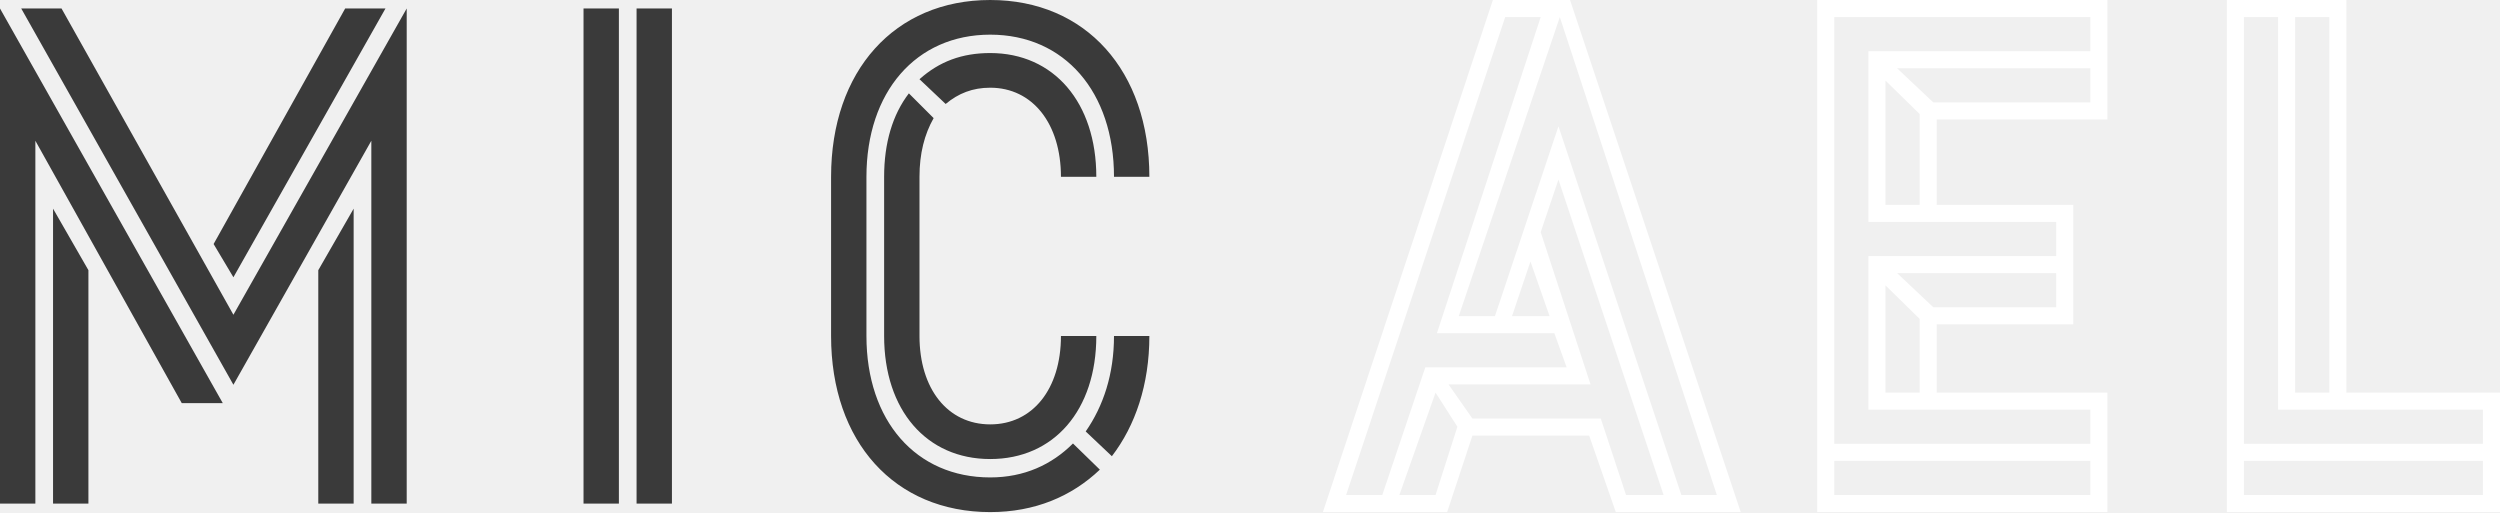
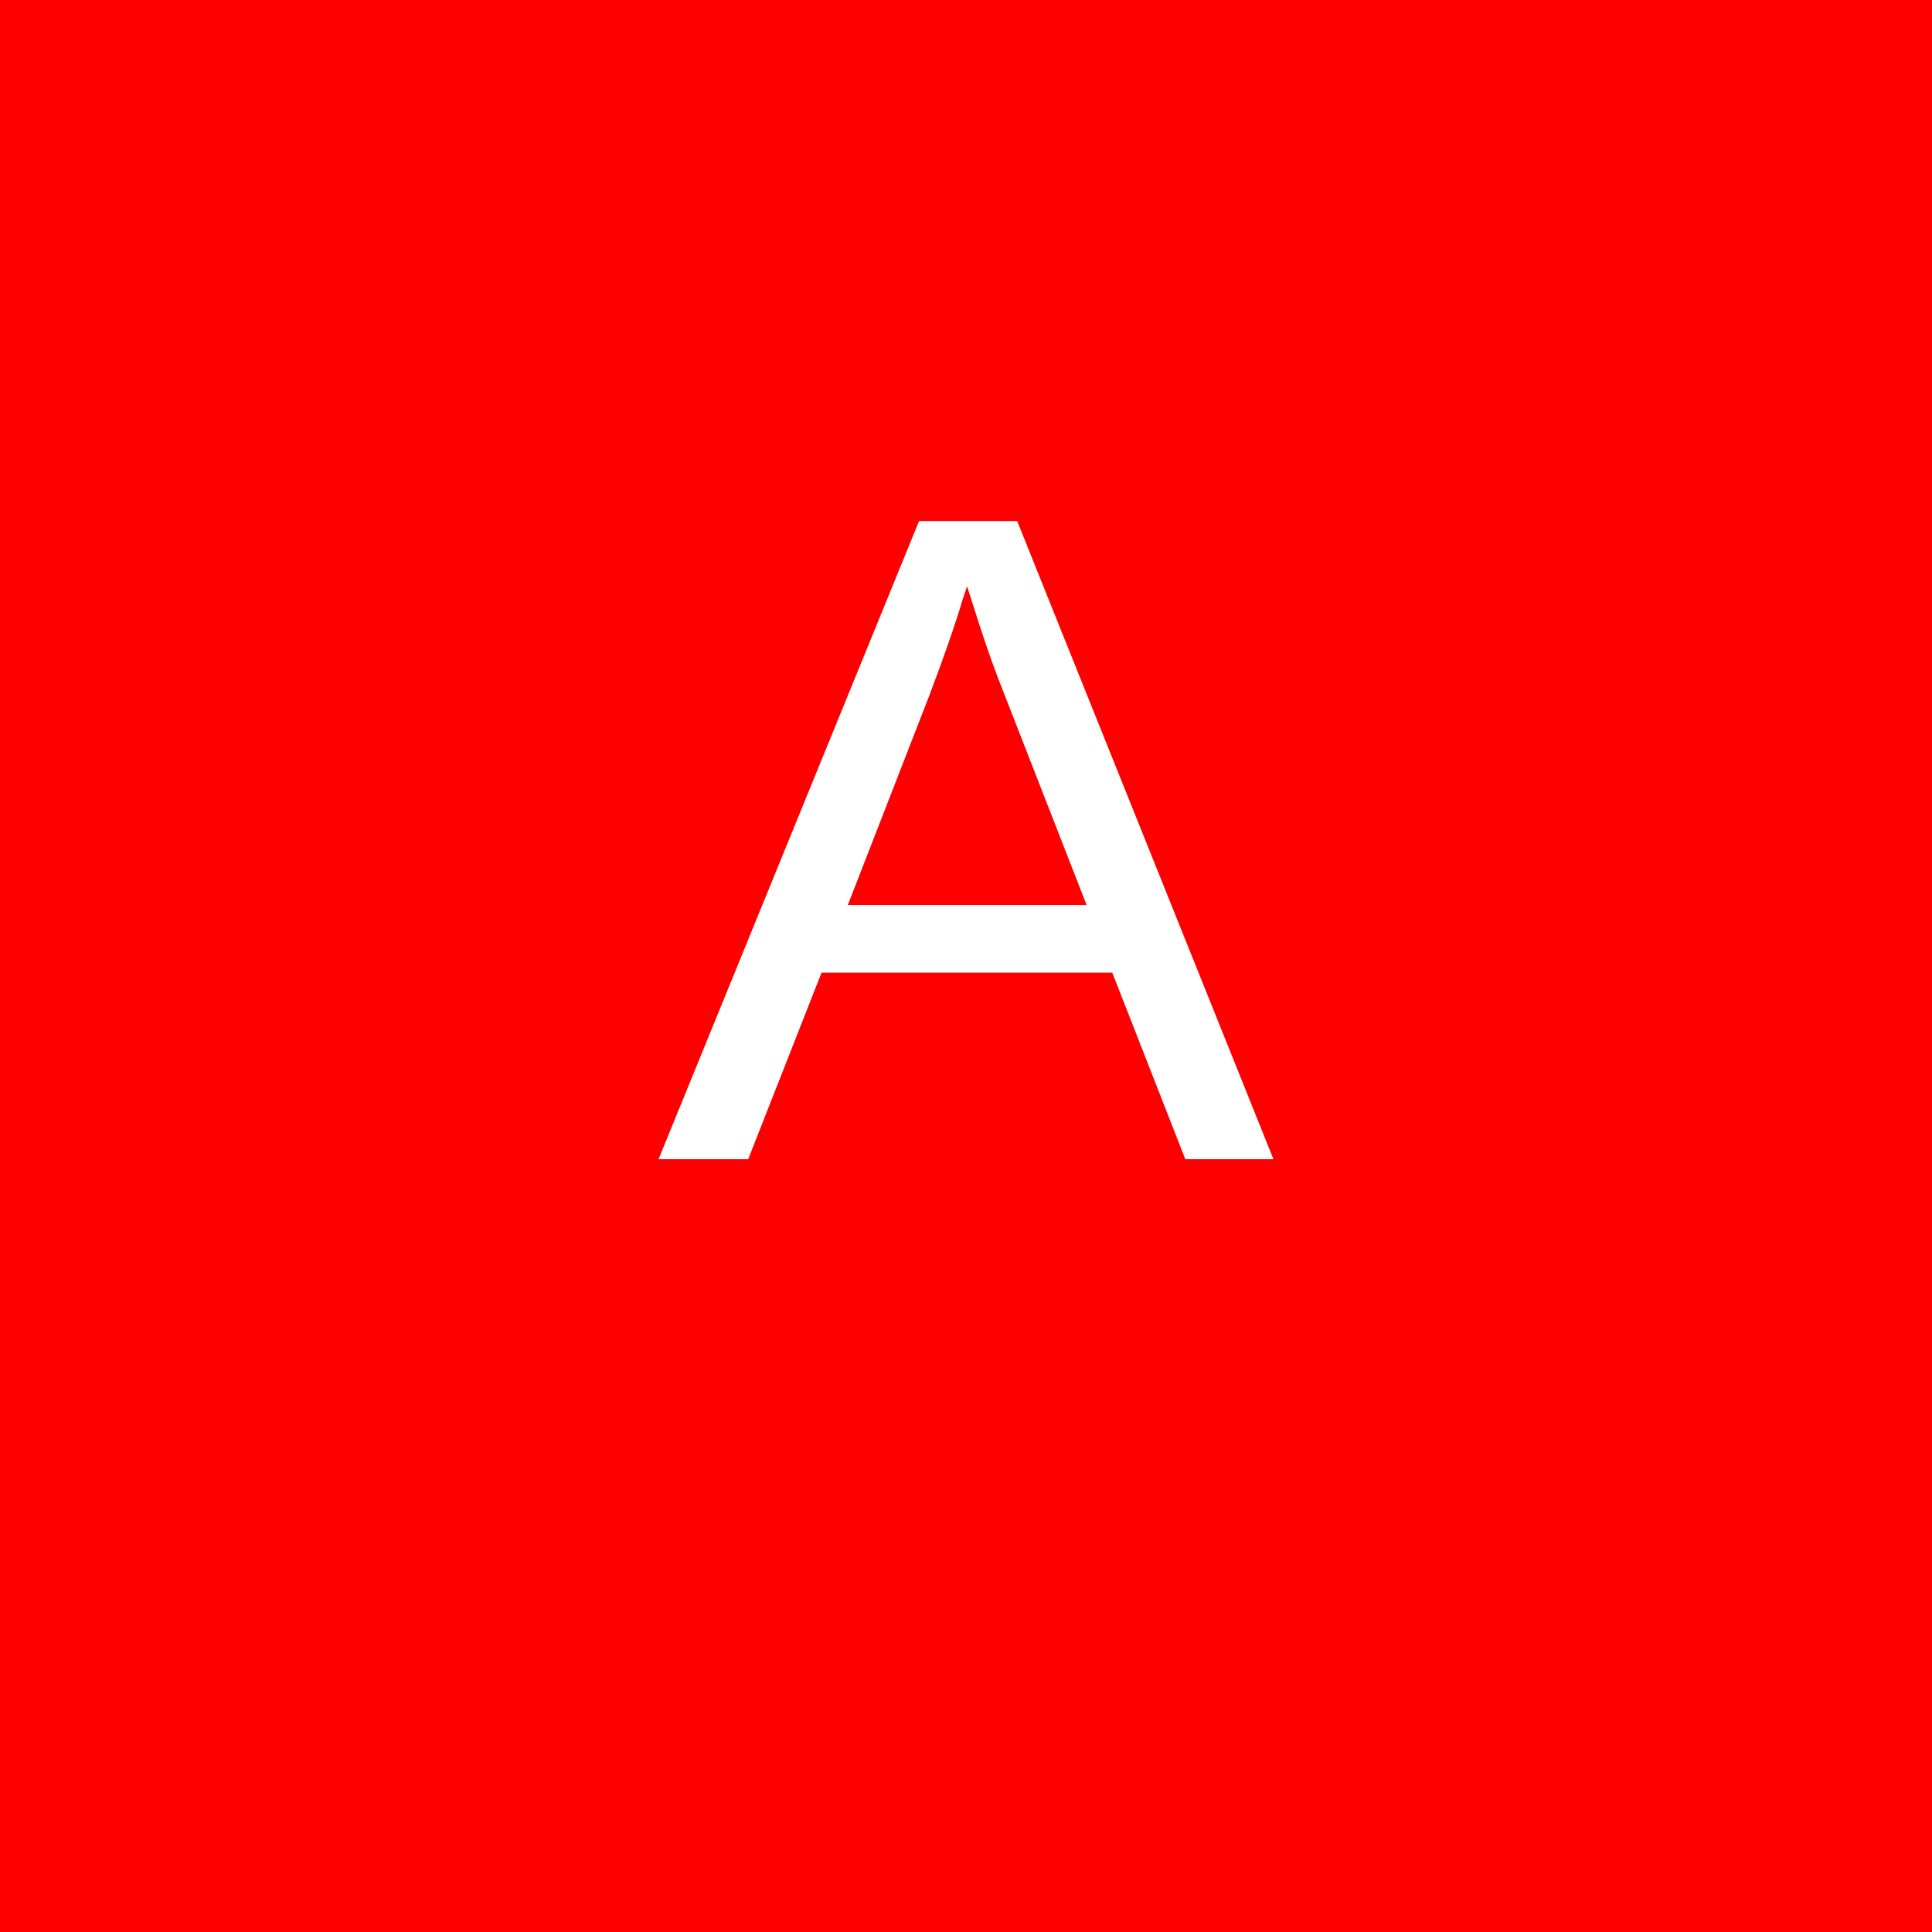
- <svg xmlns="http://www.w3.org/2000/svg" width="175.752" height="36" viewBox="0 0 175.752 36" class="css-1j8o68f" version="1.1" id="svg9">
-   <defs id="SvgjsDefs3689" />
-   <g id="SvgjsG3690" featurekey="nameLeftFeature-0" transform="matrix(2.486188,0,0,2.486188,-6.21547,-13.07735)" fill="#3a3a3a">
-     <path d="M7.64 16.66 l-4.14 -7.42 l0 10.26 l-1 0 l0 -14 l6.3 11.16 l-1.16 0 z M14 19.5 l-1 0 l0 -10.26 l-3.9 6.9 l-6 -10.64 l1.14 0 l4.86 8.66 l4.9 -8.66 l0 14 z M12.26 5.5 l1.14 0 l-4.3 7.6 l-0.56 -0.94 z M5 19.5 l-1 0 l0 -8.34 l1 1.74 l0 6.6 z M11.5 19.5 l0 -6.6 l1 -1.74 l0 8.34 l-1 0 z M19 5.5 l1 0 l0 14 l-1 0 l0 -14 z M20.5 5.5 l1 0 l0 14 l-1 0 l0 -14 z M26 10.26 c0 -3 1.8 -5 4.5 -5 s4.5 2 4.5 5 l-1 0 c0 -2.4 -1.4 -4.02 -3.5 -4.02 s-3.5 1.62 -3.5 4.02 l0 4.5 c0 2.4 1.4 4 3.5 4 c0.96 0 1.74 -0.36 2.34 -0.96 l0.76 0.74 c-0.8 0.76 -1.84 1.2 -3.1 1.2 c-2.7 0 -4.5 -1.98 -4.5 -4.98 l0 -4.5 z M30.5 7.74 c-0.5 0 -0.9 0.16 -1.26 0.46 l-0.74 -0.7 c0.56 -0.5 1.2 -0.74 2 -0.74 c1.8 0 3 1.4 3 3.5 l-1 0 c0 -1.5 -0.8 -2.52 -2 -2.52 z M30.5 17.26 c1.2 0 2 -1 2 -2.5 l1 0 c0 2.1 -1.2 3.48 -3 3.48 s-3 -1.38 -3 -3.48 l0 -4.5 c0 -0.96 0.24 -1.76 0.7 -2.36 l0.7 0.7 c-0.26 0.46 -0.4 1 -0.4 1.66 l0 4.5 c0 1.5 0.8 2.5 2 2.5 z M35 14.76 c0 1.38 -0.4 2.54 -1.06 3.4 l-0.74 -0.7 c0.5 -0.72 0.8 -1.62 0.8 -2.7 l1 0 z" id="path3" />
-   </g>
-   <g id="SvgjsG3691" featurekey="nameRightFeature-0" transform="matrix(2.4,0,0,2.4,92.376,-12)" fill="#ffffff">
-     <path d="M4.64 17.76 l-0.74 2.24 l-3.64 0 l4.98 -15 l2.26 0 l5 15 l-3.66 0 l-0.78 -2.24 l-3.42 0 z M3.6 14.76 l3.04 -9.26 l-1.04 0 l-4.66 14 l1.06 0 l1.26 -3.74 l4.14 0 l-0.36 -1 l-3.44 0 z M7.16 8.7 l3.6 10.8 l1.04 0 l-4.6 -14 l-2.96 8.76 l1.06 0 z M3.94 16.26 l0.7 1 l3.76 0 l0.74 2.24 l1.1 0 l-3.08 -9.24 l-0.52 1.54 l1.46 4.46 l-4.16 0 z M6.34 12.66 l-0.54 1.6 l1.1 0 z M4.2 17.5 l-0.64 -1 l-1.06 3 l1.06 0 z M18.24 14.5 l0 2 l5 0 l0 3.5 l-8.5 0 l0 -15 l8.5 0 l0 3.5 l-5 0 l0 2.5 l4 0 l0 3.5 l-4 0 z M15.24 5.5 l0 12.5 l7.5 0 l0 -1 l-6.5 0 l0 -4.5 l5.5 0 l0 -1 l-5.5 0 l0 -5 l6.5 0 l0 -1 l-7.5 0 z M22.74 7 l-5.66 0 l1.06 1 l4.6 0 l0 -1 z M16.74 11 l1 0 l0 -2.66 l-1 -0.98 l0 3.64 z M21.74 13 l-4.66 0 l1.06 1 l3.6 0 l0 -1 z M16.74 16.5 l1 0 l0 -2.16 l-1 -0.98 l0 3.14 z M22.74 18.5 l-7.5 0 l0 1 l7.5 0 l0 -1 z M30.24 5 l0 11.5 l4.5 0 l0 3.5 l-8 0 l0 -15 l3.5 0 z M27.24 18 l7 0 l0 -1 l-6 0 l0 -11.5 l-1 0 l0 12.5 z M28.74 16.5 l1 0 l0 -11 l-1 0 l0 11 z M34.24 18.5 l-7 0 l0 1 l7 0 l0 -1 z" id="path6" />
-   </g>
+ <svg xmlns="http://www.w3.org/2000/svg" viewBox="0 0 100 100" width="100" height="100">
+   <rect width="100" height="100" fill="#FF0000" />
+   <text x="50" y="60" fill="#FFFFFF" font-family="Arial" font-size="48" text-anchor="middle">A</text>
</svg>
